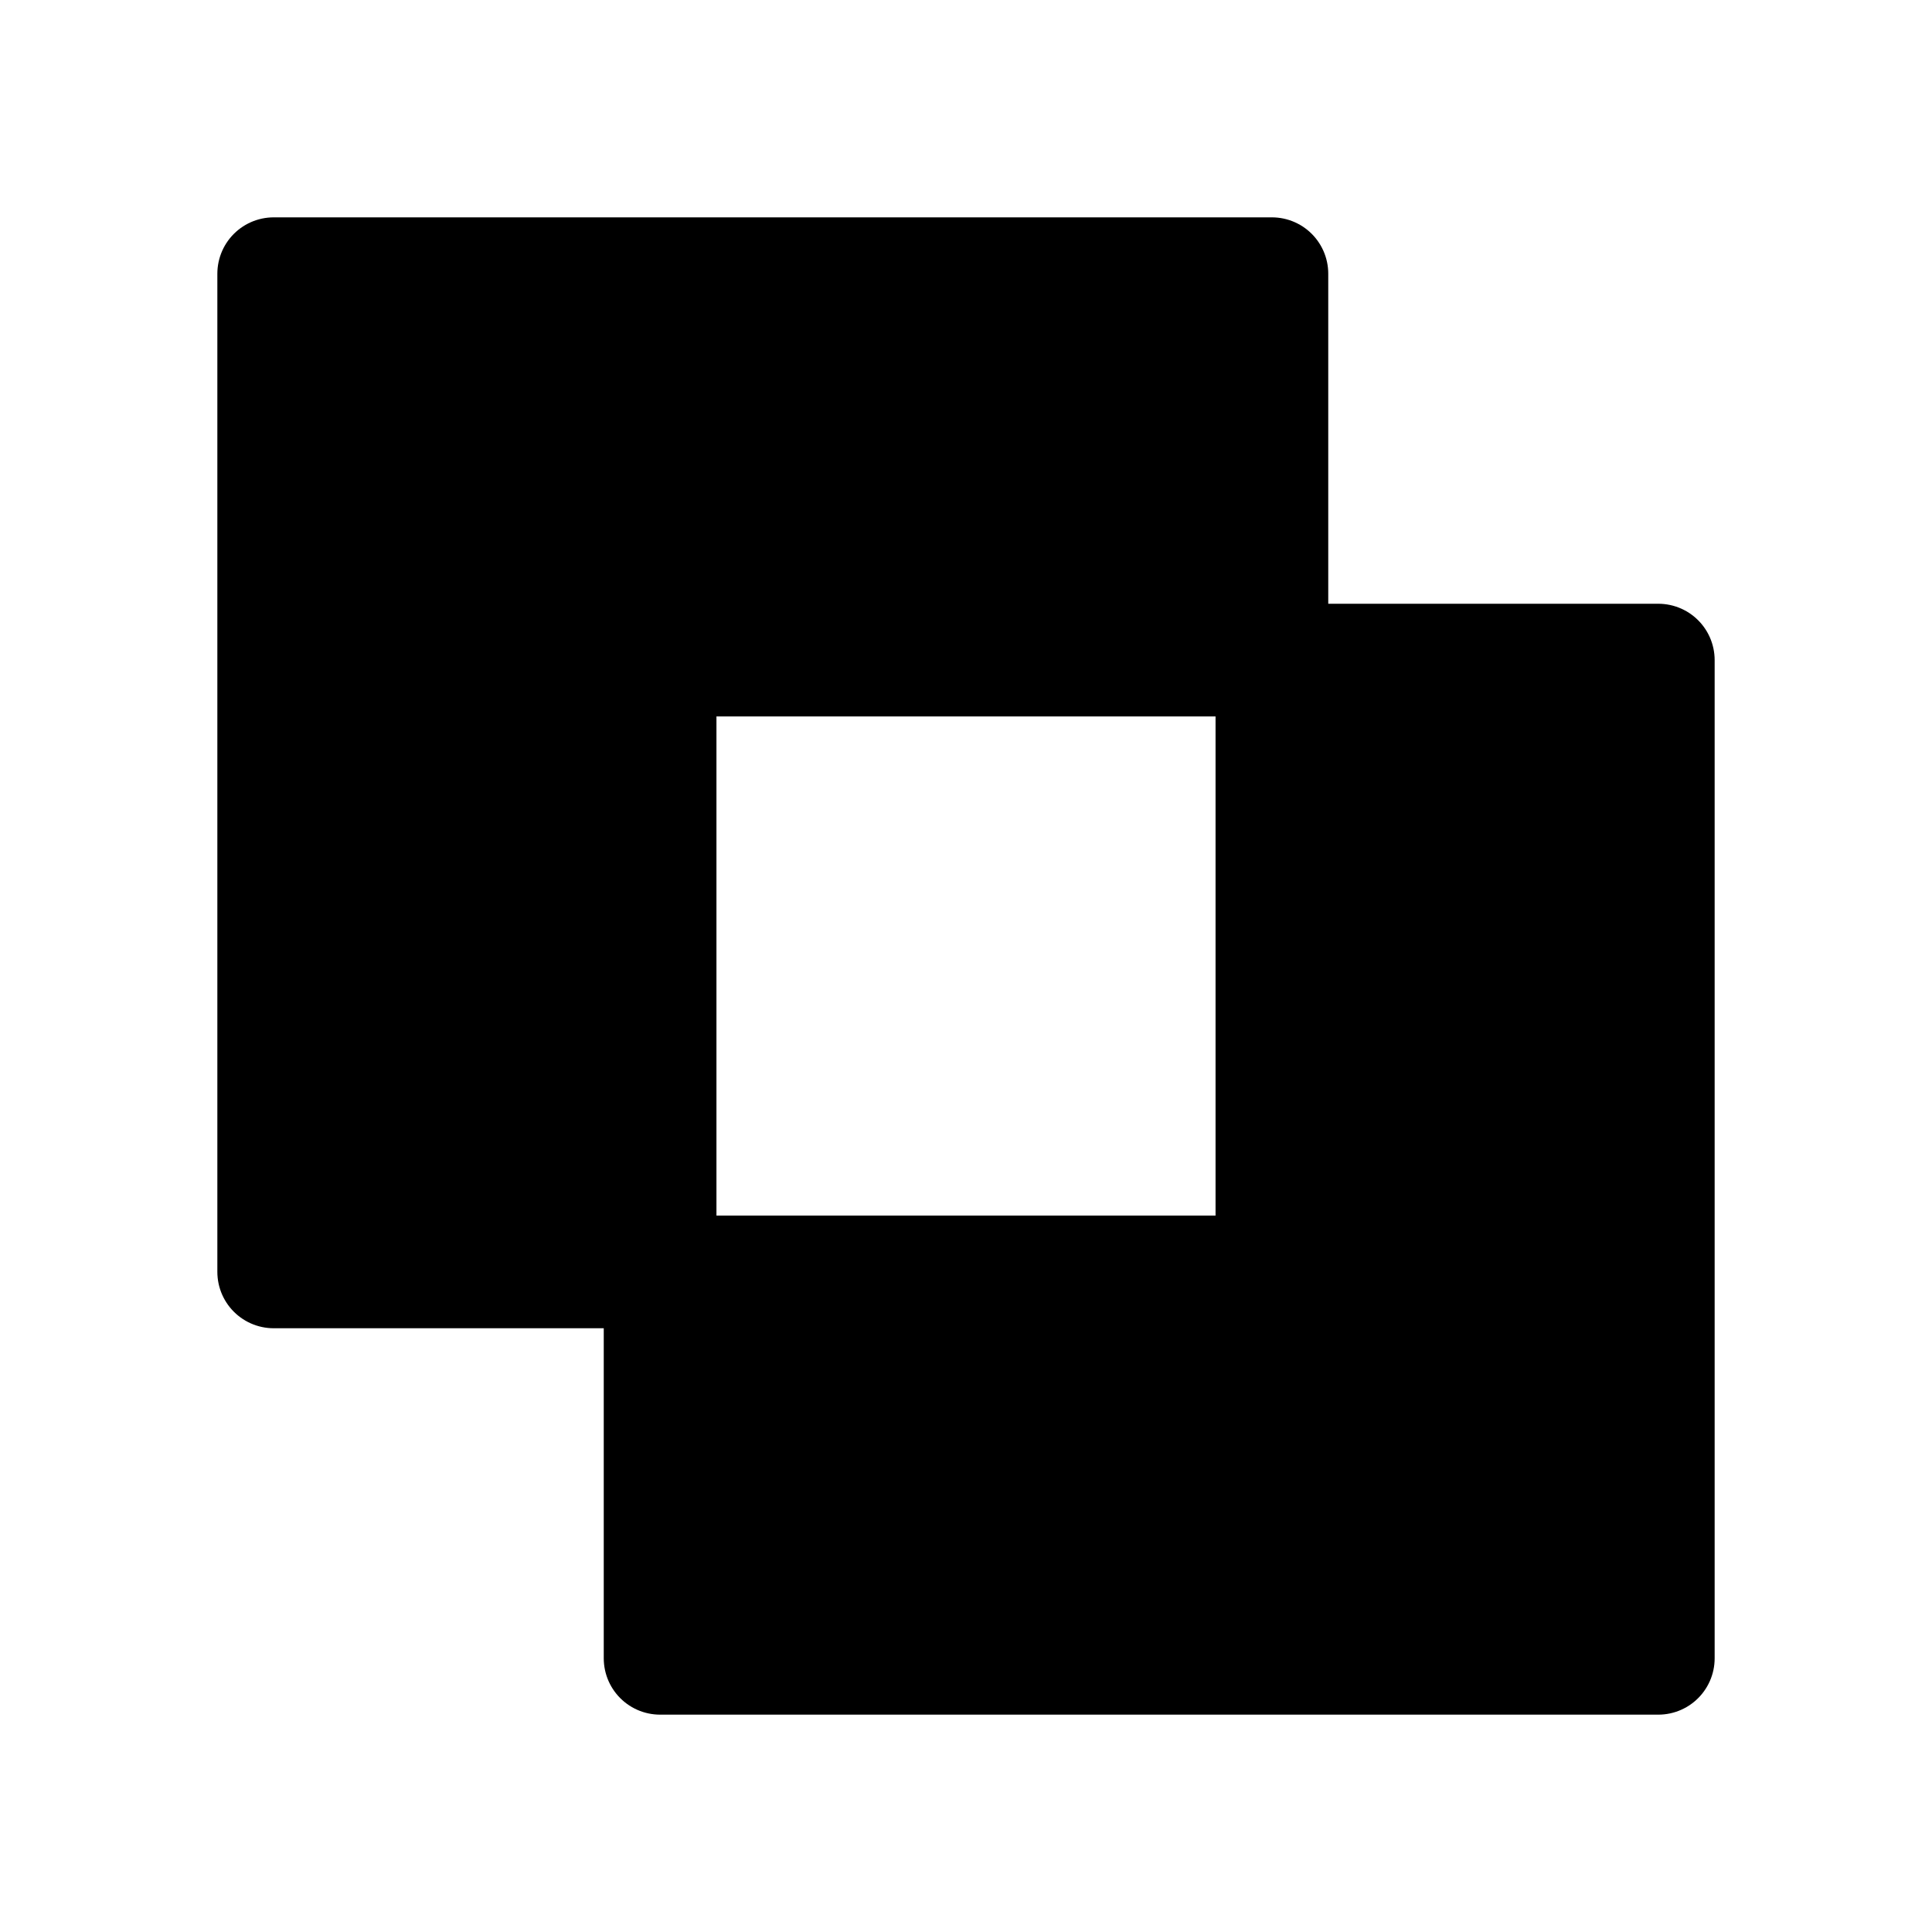
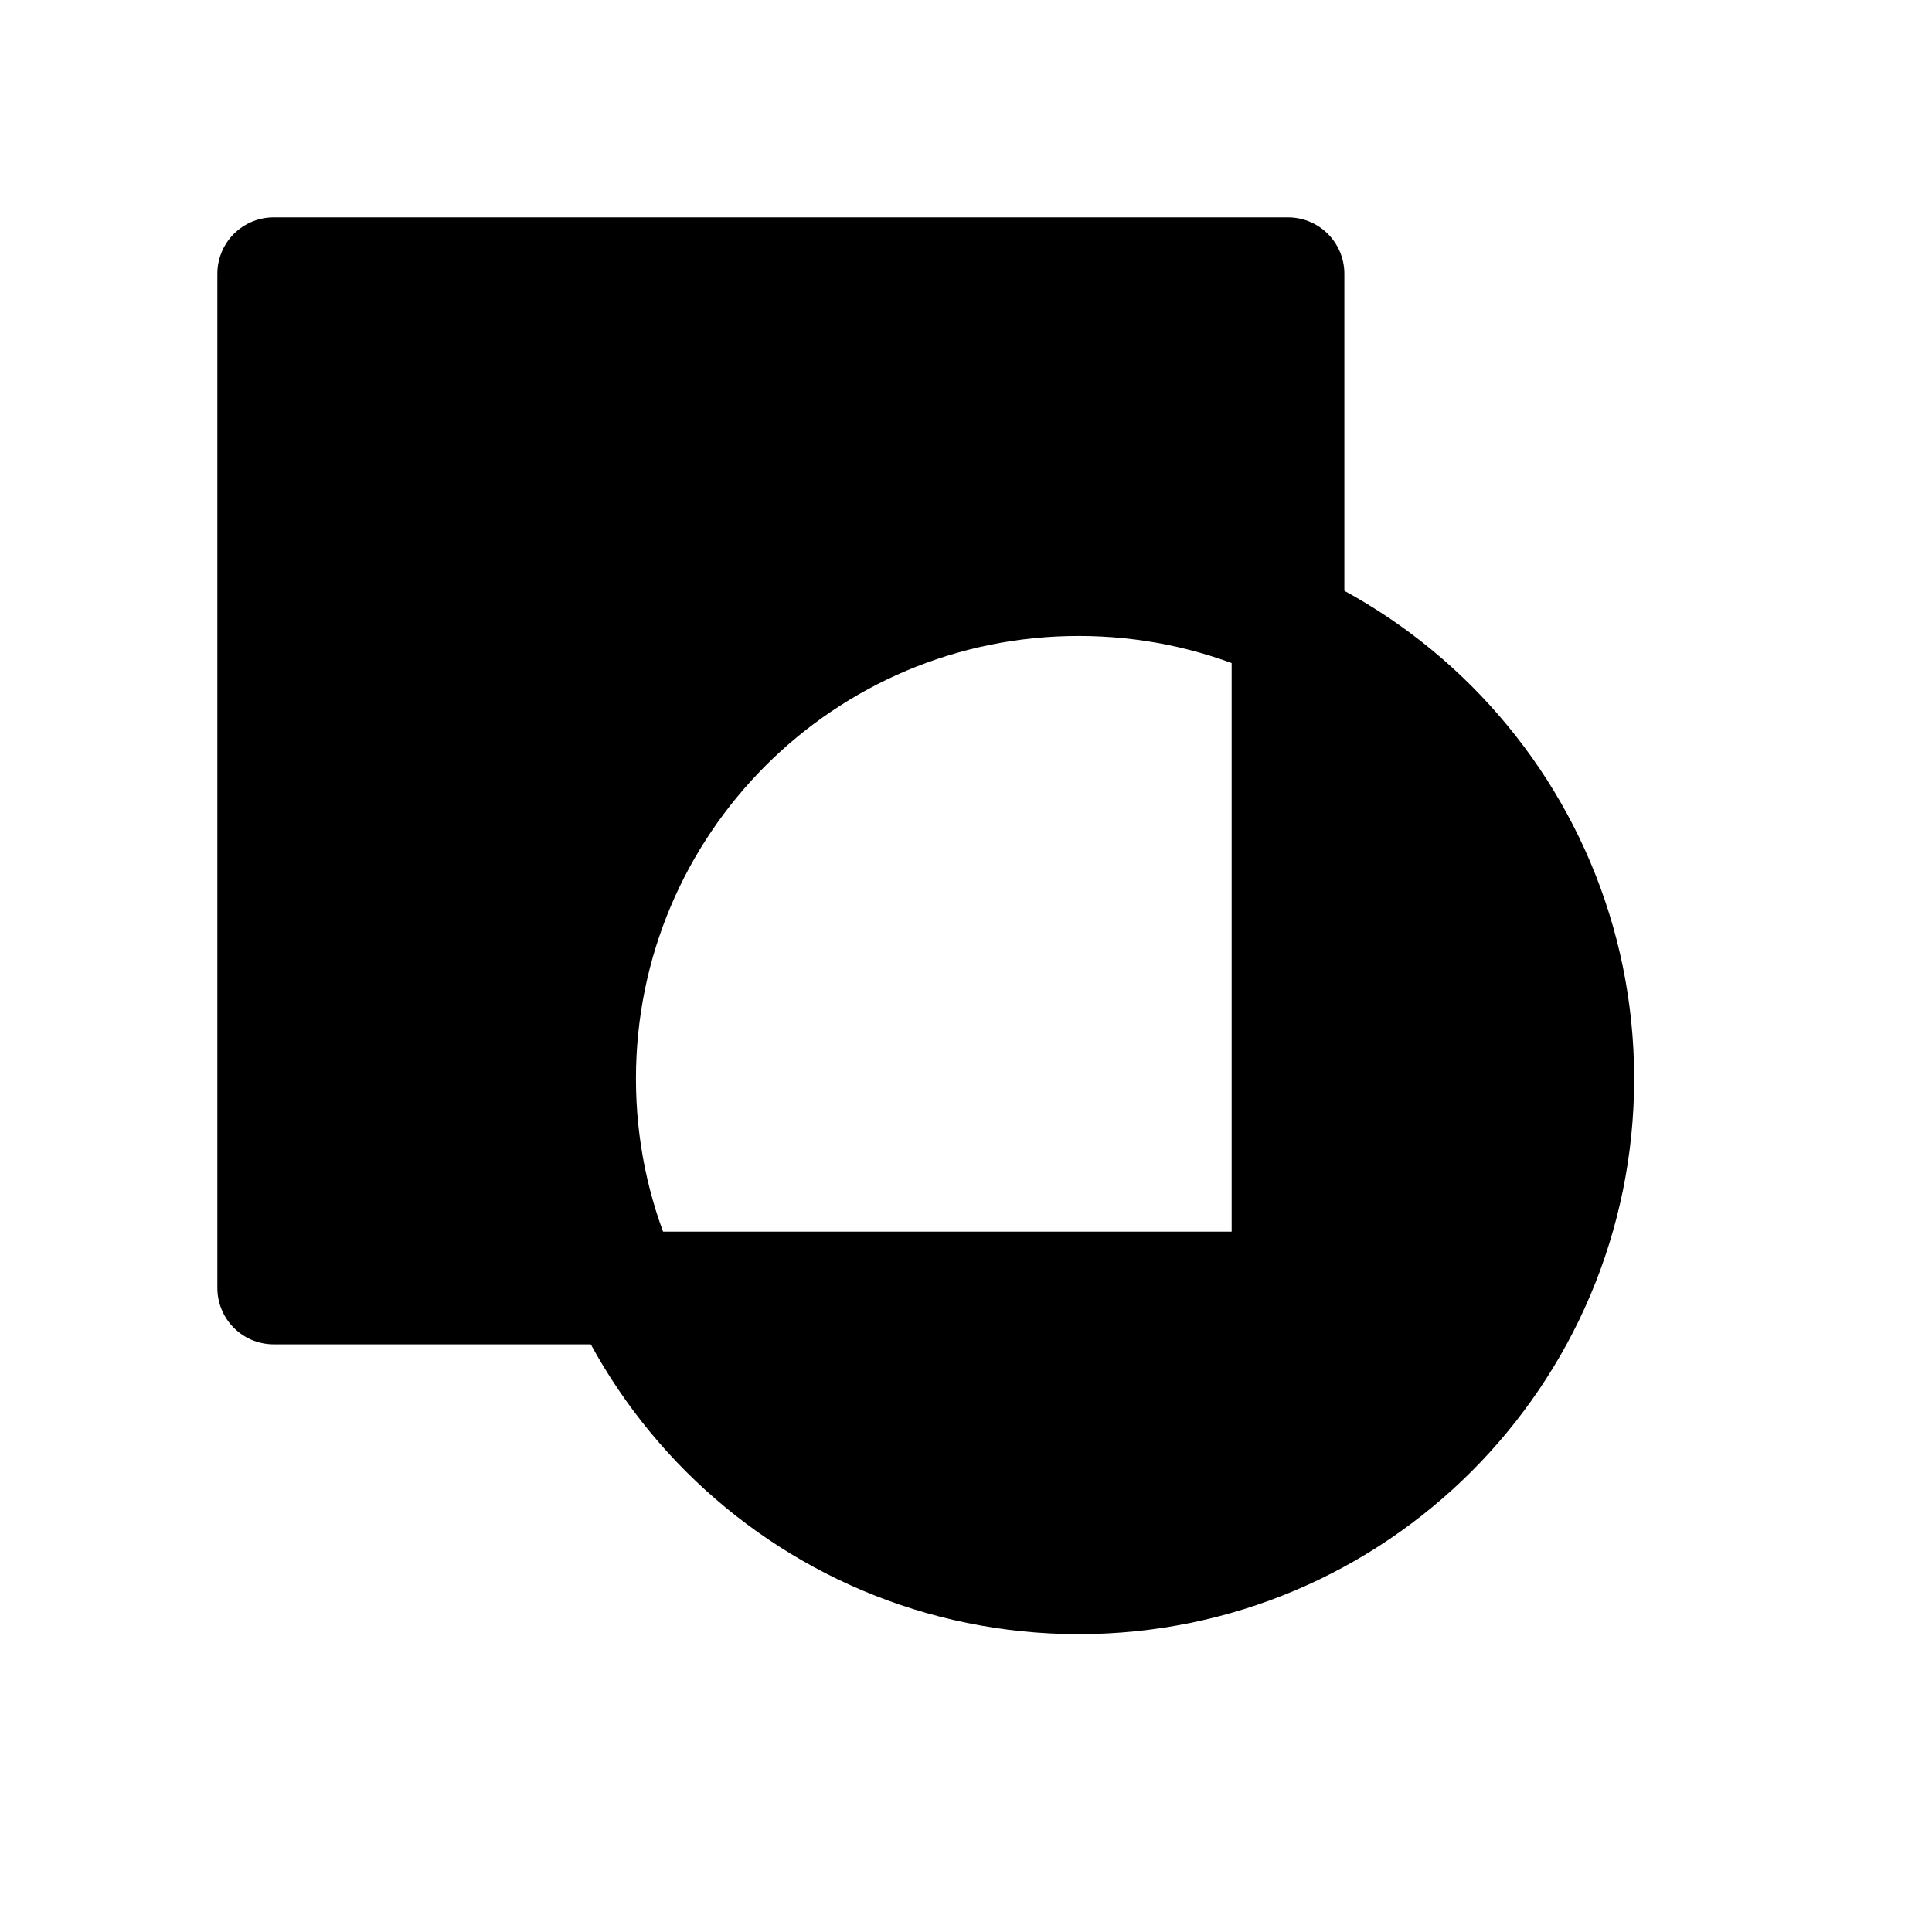
<svg xmlns="http://www.w3.org/2000/svg" viewBox="0 0 24 24" width="24" height="24" fill="none" stroke="currentColor" stroke-width="1.4" stroke-linecap="round" stroke-linejoin="round">
-   <path d="M3.4,3.4L15.8,3.4L15.8,15.8L3.4,15.8Z" />
-   <path d="M8.2,8.2L20.6,8.2L20.6,20.6L8.2,20.6Z" />
-   <path d="M3.4,3.4L15.8,3.4L15.8,8.2L8.2,8.2L8.2,15.8L3.4,15.8Z M20.6,20.6L8.2,20.6L8.2,15.8L15.8,15.8L15.8,8.2L20.6,8.2Z" fill="currentColor" stroke="none" />
+   <path d="M3.4,3.4L16,3.4L16,16L3.4,16Z" />
+   <path d="M7.2,13.4A6.2,6.2 0 1,0 19.6,13.4A6.2,6.2 0 1,0 7.2,13.4Z" />
+   <path d="M3.4,3.4L16,3.4L16,7.77A6.2,6.2 0 0 0 7.77,16L3.4,16Z M16,7.77A6.2,6.2 0 1 1 7.77,16L16,16Z" fill="currentColor" stroke="none" />
</svg>
